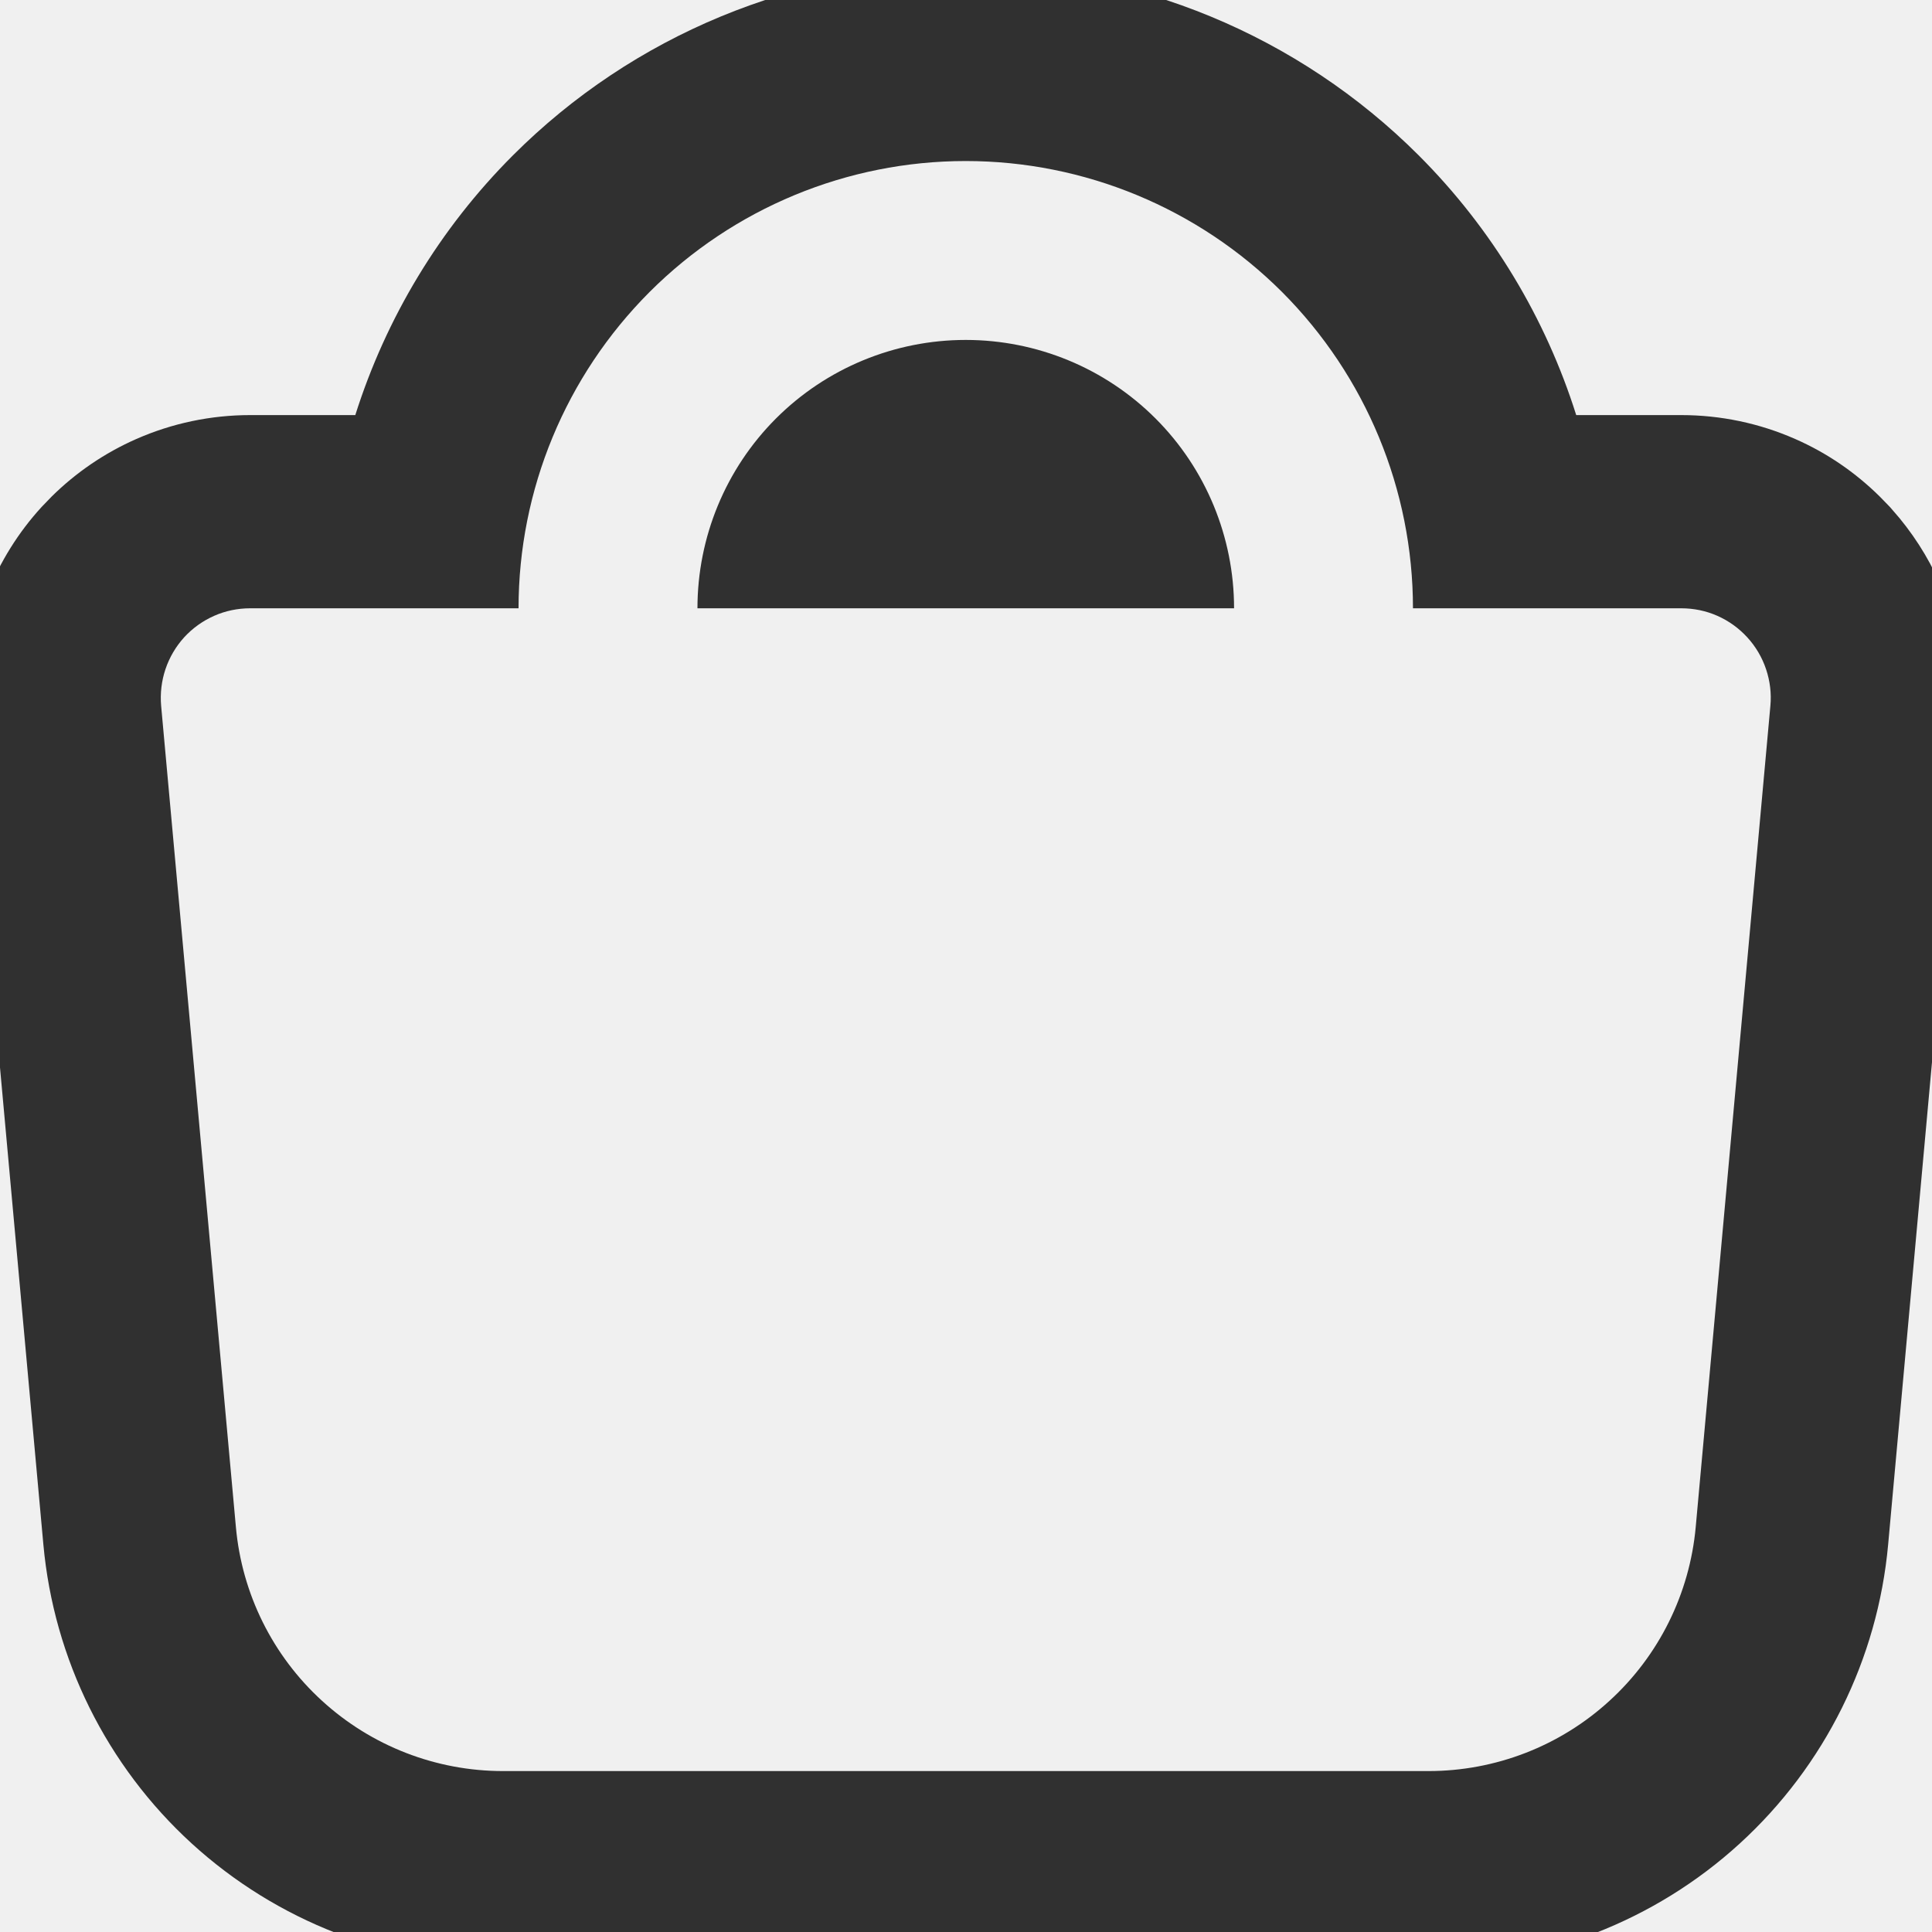
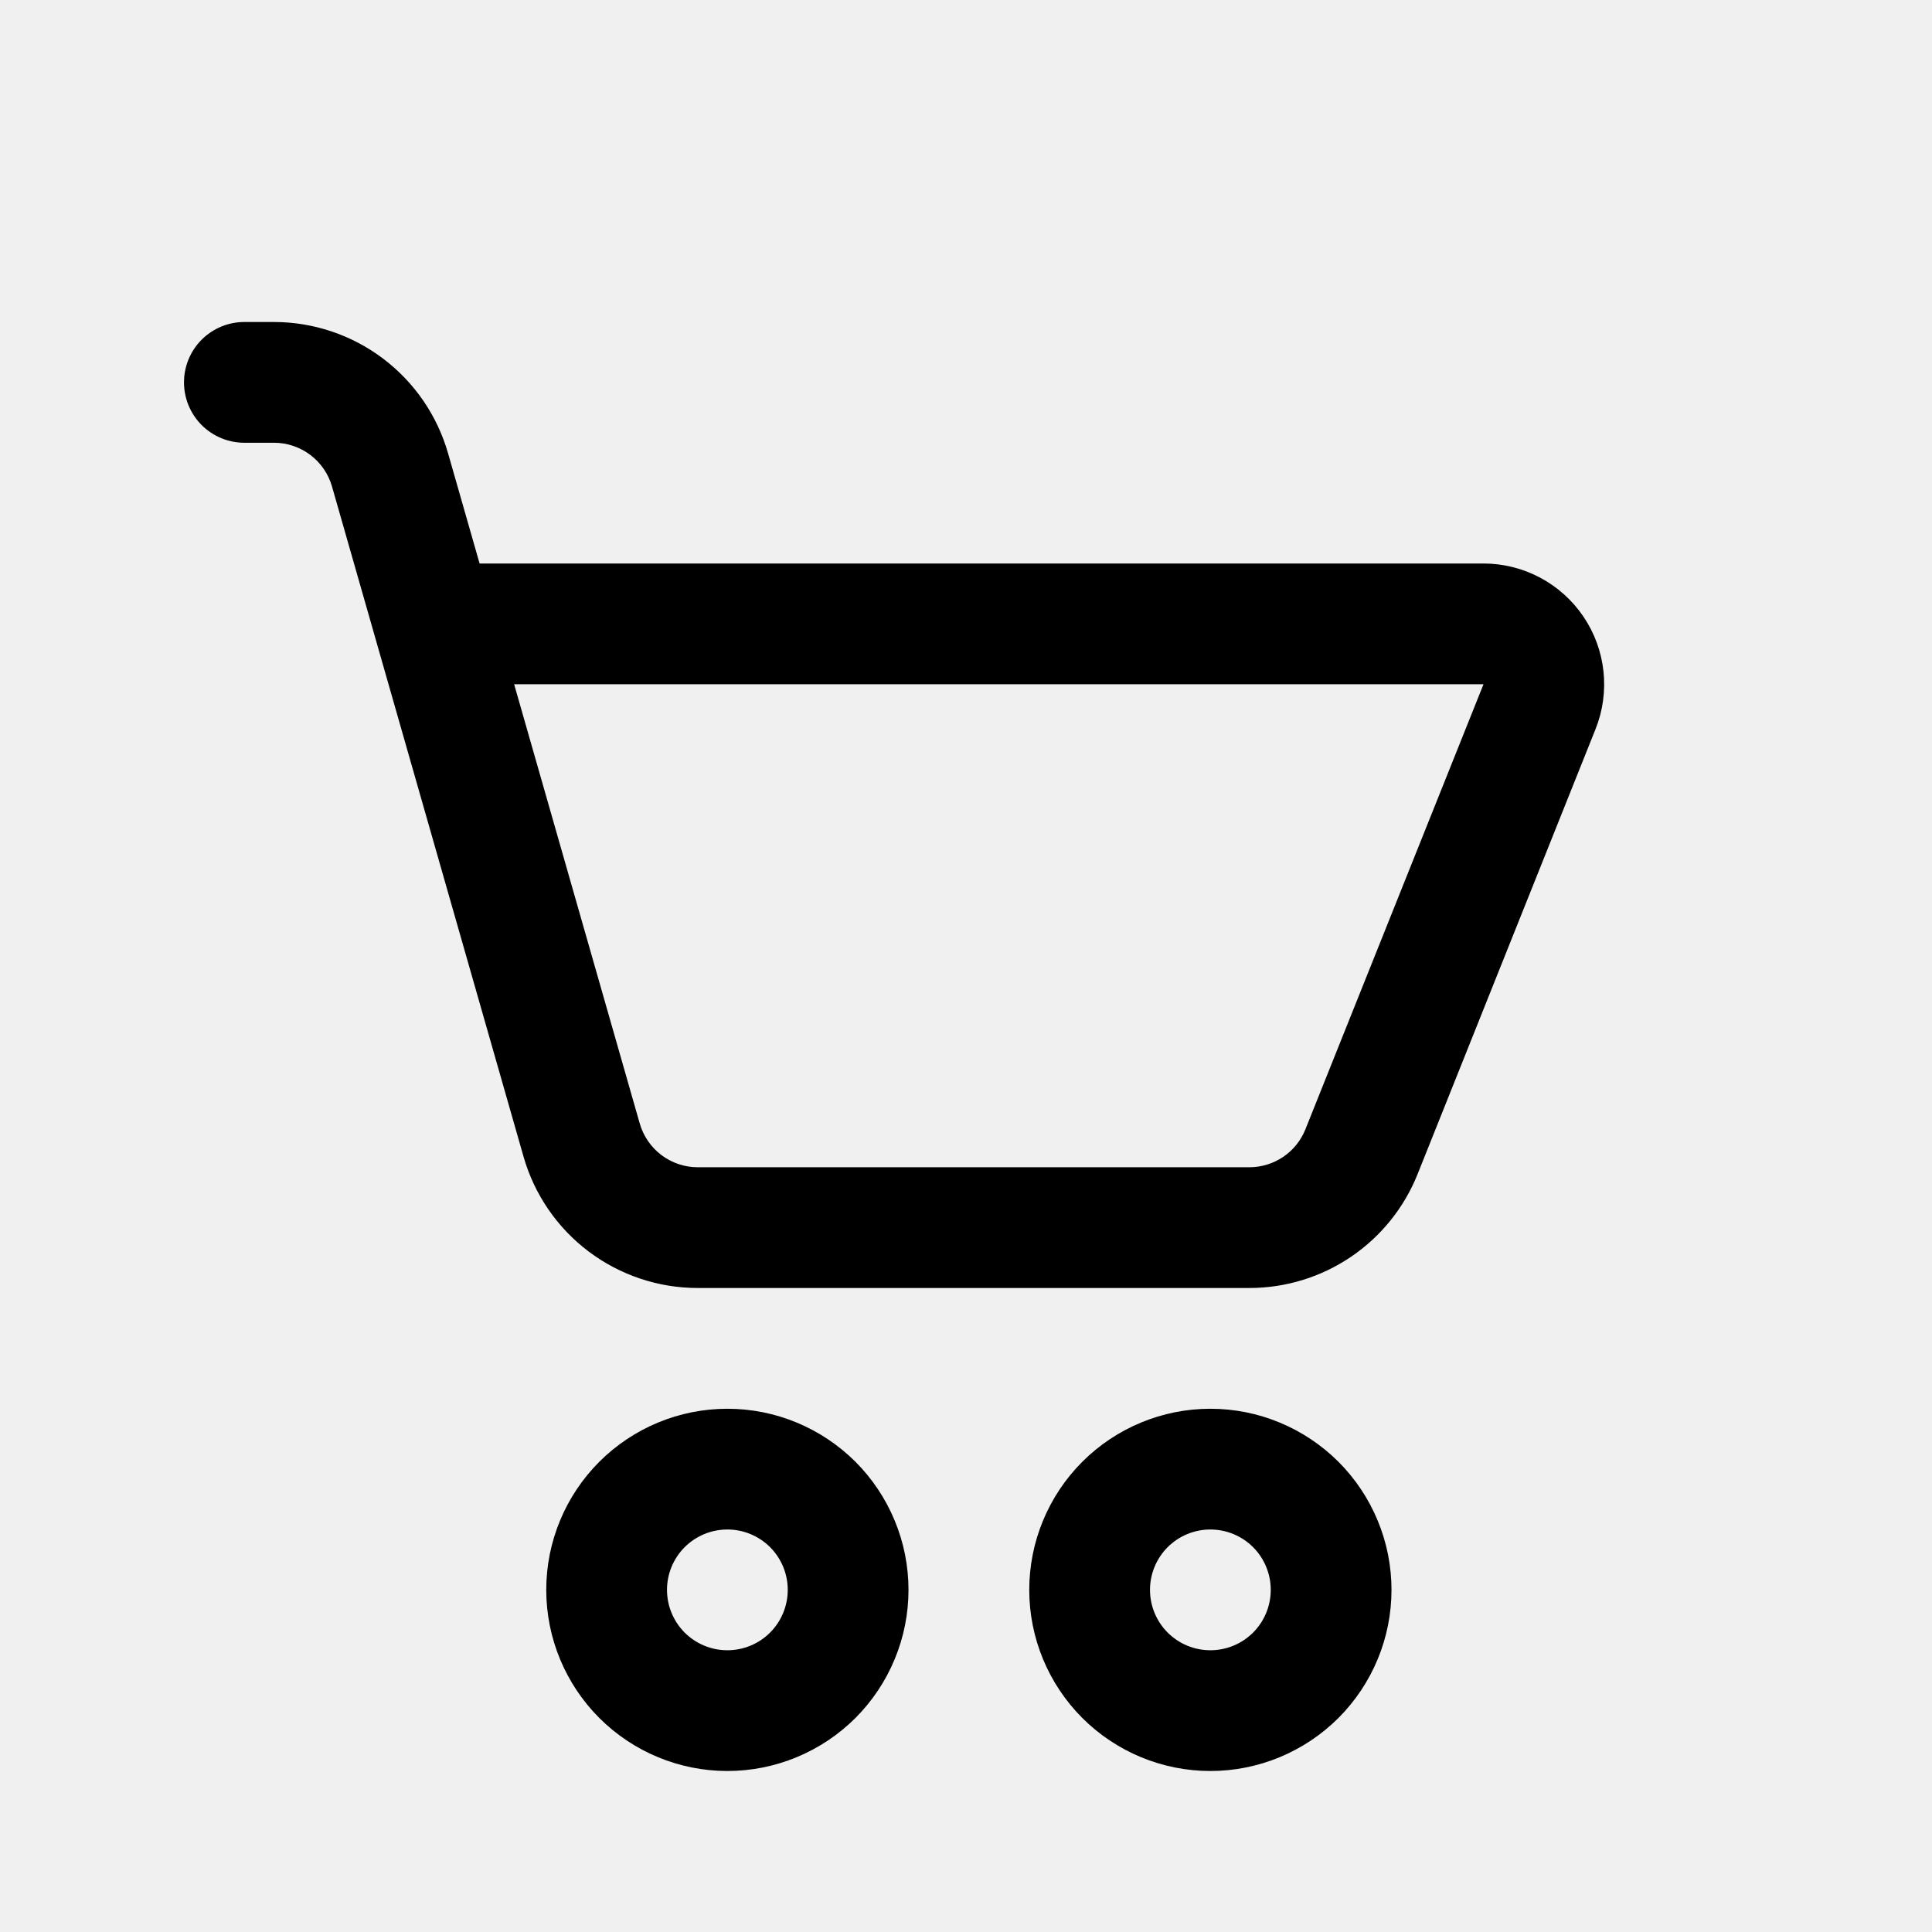
- <svg xmlns="http://www.w3.org/2000/svg" width="20" height="20" viewBox="0 0 20 20" fill="none">
-   <g clip-path="url(#clip0_651_962)">
-     <path opacity="0.8" d="M9.997 -0.333C11.755 -0.333 13.442 0.365 14.686 1.608C15.445 2.367 16 3.292 16.317 4.297H17.404C17.811 4.297 18.213 4.381 18.585 4.545C18.911 4.688 19.206 4.89 19.459 5.14L19.565 5.249L19.664 5.364C19.857 5.599 20.013 5.862 20.125 6.145L20.178 6.288L20.223 6.434C20.318 6.775 20.352 7.132 20.32 7.486L20.319 7.487L19.546 15.989C19.438 17.176 18.89 18.28 18.01 19.084C17.13 19.888 15.98 20.334 14.788 20.334H5.206C4.014 20.334 2.866 19.888 1.985 19.084C1.105 18.28 0.557 17.176 0.449 15.989L-0.324 7.487V7.486C-0.361 7.082 -0.312 6.673 -0.182 6.288L-0.13 6.145C0.001 5.815 0.19 5.511 0.43 5.249L0.535 5.14C0.788 4.89 1.085 4.688 1.41 4.545C1.782 4.381 2.184 4.297 2.59 4.297H3.678C3.996 3.292 4.551 2.367 5.31 1.608C6.553 0.365 8.239 -0.333 9.997 -0.333ZM9.997 1.667C8.769 1.667 7.592 2.155 6.724 3.023C5.856 3.892 5.368 5.069 5.368 6.297H2.59C2.462 6.297 2.334 6.323 2.217 6.375C2.099 6.427 1.993 6.503 1.906 6.598C1.82 6.693 1.754 6.805 1.713 6.927C1.672 7.049 1.657 7.178 1.668 7.306L2.442 15.808C2.504 16.498 2.822 17.14 3.334 17.607C3.846 18.075 4.514 18.334 5.207 18.334H14.788C15.481 18.334 16.15 18.075 16.661 17.607C17.173 17.14 17.491 16.498 17.554 15.808L18.327 7.306C18.339 7.178 18.323 7.049 18.282 6.927C18.241 6.805 18.175 6.693 18.088 6.598C18.001 6.503 17.896 6.427 17.778 6.375C17.661 6.323 17.533 6.297 17.404 6.297H14.627C14.627 5.069 14.139 3.892 13.272 3.023C12.403 2.155 11.225 1.667 9.997 1.667ZM9.997 3.519C10.734 3.519 11.441 3.811 11.962 4.332C12.483 4.853 12.775 5.56 12.775 6.297H7.22C7.22 5.56 7.512 4.853 8.033 4.332C8.554 3.811 9.261 3.519 9.997 3.519Z" fill="currentColor" />
-   </g>
-   <defs>
-     <clipPath id="clip0_651_962">
-       <rect width="20" height="20" fill="white" />
-     </clipPath>
-   </defs>
+ <svg xmlns="http://www.w3.org/2000/svg" width="42" height="42" viewBox="0 0 42 42" fill="none">
+   <path d="M5.312 7C4.964 7 4.631 7.138 4.384 7.384C4.138 7.631 4 7.964 4 8.312C4 8.661 4.138 8.994 4.384 9.241C4.631 9.487 4.964 9.625 5.312 9.625H5.958C6.243 9.625 6.52 9.719 6.748 9.891C6.975 10.063 7.14 10.304 7.218 10.578L11.382 25.147C11.617 25.969 12.114 26.692 12.797 27.207C13.48 27.721 14.312 28 15.167 28H27.16C27.948 28 28.716 27.764 29.368 27.323C30.02 26.882 30.525 26.255 30.817 25.525L34.686 15.849C34.845 15.451 34.904 15.02 34.858 14.593C34.812 14.167 34.663 13.759 34.422 13.404C34.182 13.049 33.858 12.758 33.48 12.557C33.101 12.356 32.679 12.25 32.25 12.25H10.426L9.741 9.856C9.506 9.034 9.01 8.31 8.327 7.795C7.645 7.28 6.813 7.001 5.958 7H5.312ZM13.907 24.422L11.177 14.875H32.25L28.378 24.551C28.281 24.794 28.113 25.003 27.896 25.149C27.679 25.296 27.422 25.375 27.16 25.375H15.167C14.882 25.375 14.605 25.281 14.377 25.109C14.15 24.937 13.985 24.696 13.907 24.422ZM15.812 38.5C16.33 38.5 16.842 38.398 17.319 38.2C17.797 38.002 18.231 37.712 18.597 37.347C18.962 36.981 19.252 36.547 19.45 36.069C19.648 35.592 19.75 35.08 19.75 34.562C19.75 34.045 19.648 33.533 19.45 33.056C19.252 32.578 18.962 32.144 18.597 31.778C18.231 31.413 17.797 31.123 17.319 30.925C16.842 30.727 16.33 30.625 15.812 30.625C14.768 30.625 13.767 31.04 13.028 31.778C12.29 32.517 11.875 33.518 11.875 34.562C11.875 35.607 12.29 36.608 13.028 37.347C13.767 38.085 14.768 38.5 15.812 38.5ZM15.812 35.875C15.464 35.875 15.131 35.737 14.884 35.491C14.638 35.244 14.5 34.911 14.5 34.562C14.5 34.214 14.638 33.881 14.884 33.634C15.131 33.388 15.464 33.25 15.812 33.25C16.161 33.25 16.494 33.388 16.741 33.634C16.987 33.881 17.125 34.214 17.125 34.562C17.125 34.911 16.987 35.244 16.741 35.491C16.494 35.737 16.161 35.875 15.812 35.875ZM26.312 38.5C26.83 38.5 27.342 38.398 27.819 38.2C28.297 38.002 28.731 37.712 29.097 37.347C29.462 36.981 29.752 36.547 29.95 36.069C30.148 35.592 30.25 35.08 30.25 34.562C30.25 34.045 30.148 33.533 29.95 33.056C29.752 32.578 29.462 32.144 29.097 31.778C28.731 31.413 28.297 31.123 27.819 30.925C27.342 30.727 26.83 30.625 26.312 30.625C25.268 30.625 24.267 31.04 23.528 31.778C22.79 32.517 22.375 33.518 22.375 34.562C22.375 35.607 22.79 36.608 23.528 37.347C24.267 38.085 25.268 38.5 26.312 38.5ZM26.312 35.875C25.964 35.875 25.631 35.737 25.384 35.491C25.138 35.244 25 34.911 25 34.562C25 34.214 25.138 33.881 25.384 33.634C25.631 33.388 25.964 33.25 26.312 33.25C26.661 33.25 26.994 33.388 27.241 33.634C27.487 33.881 27.625 34.214 27.625 34.562C27.625 34.911 27.487 35.244 27.241 35.491C26.994 35.737 26.661 35.875 26.312 35.875Z" fill="currentColor" />
</svg>
